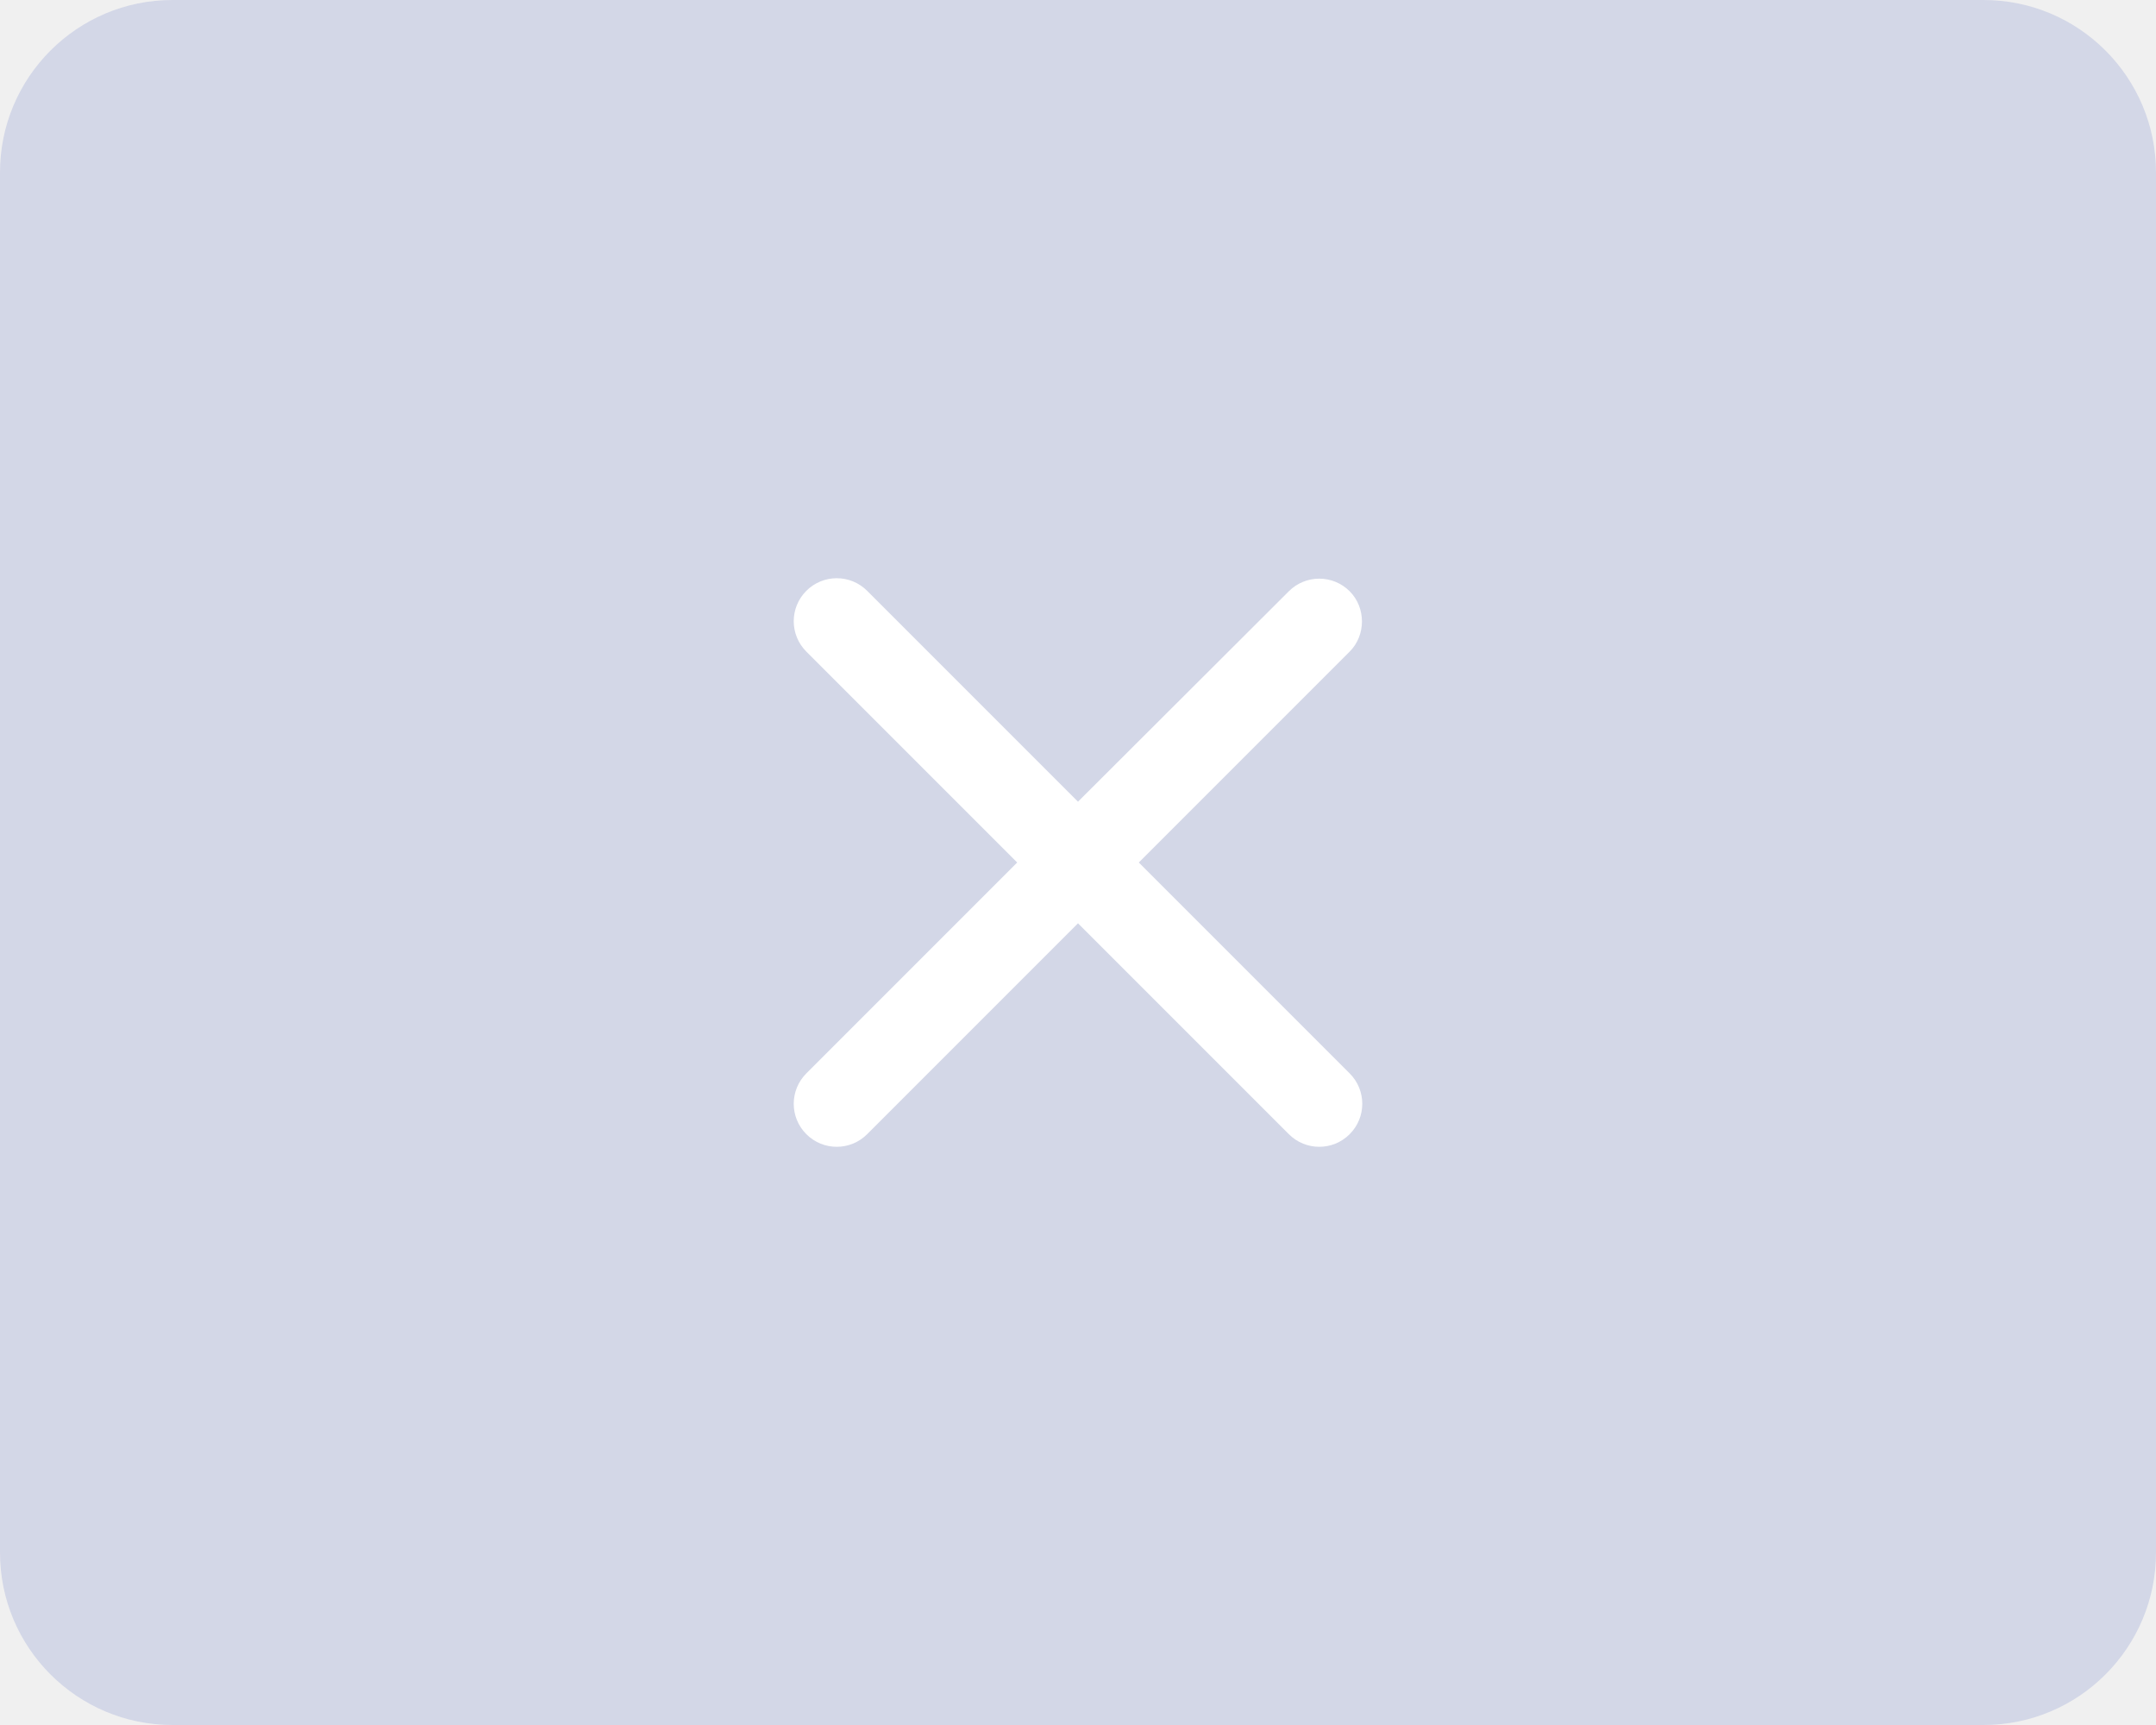
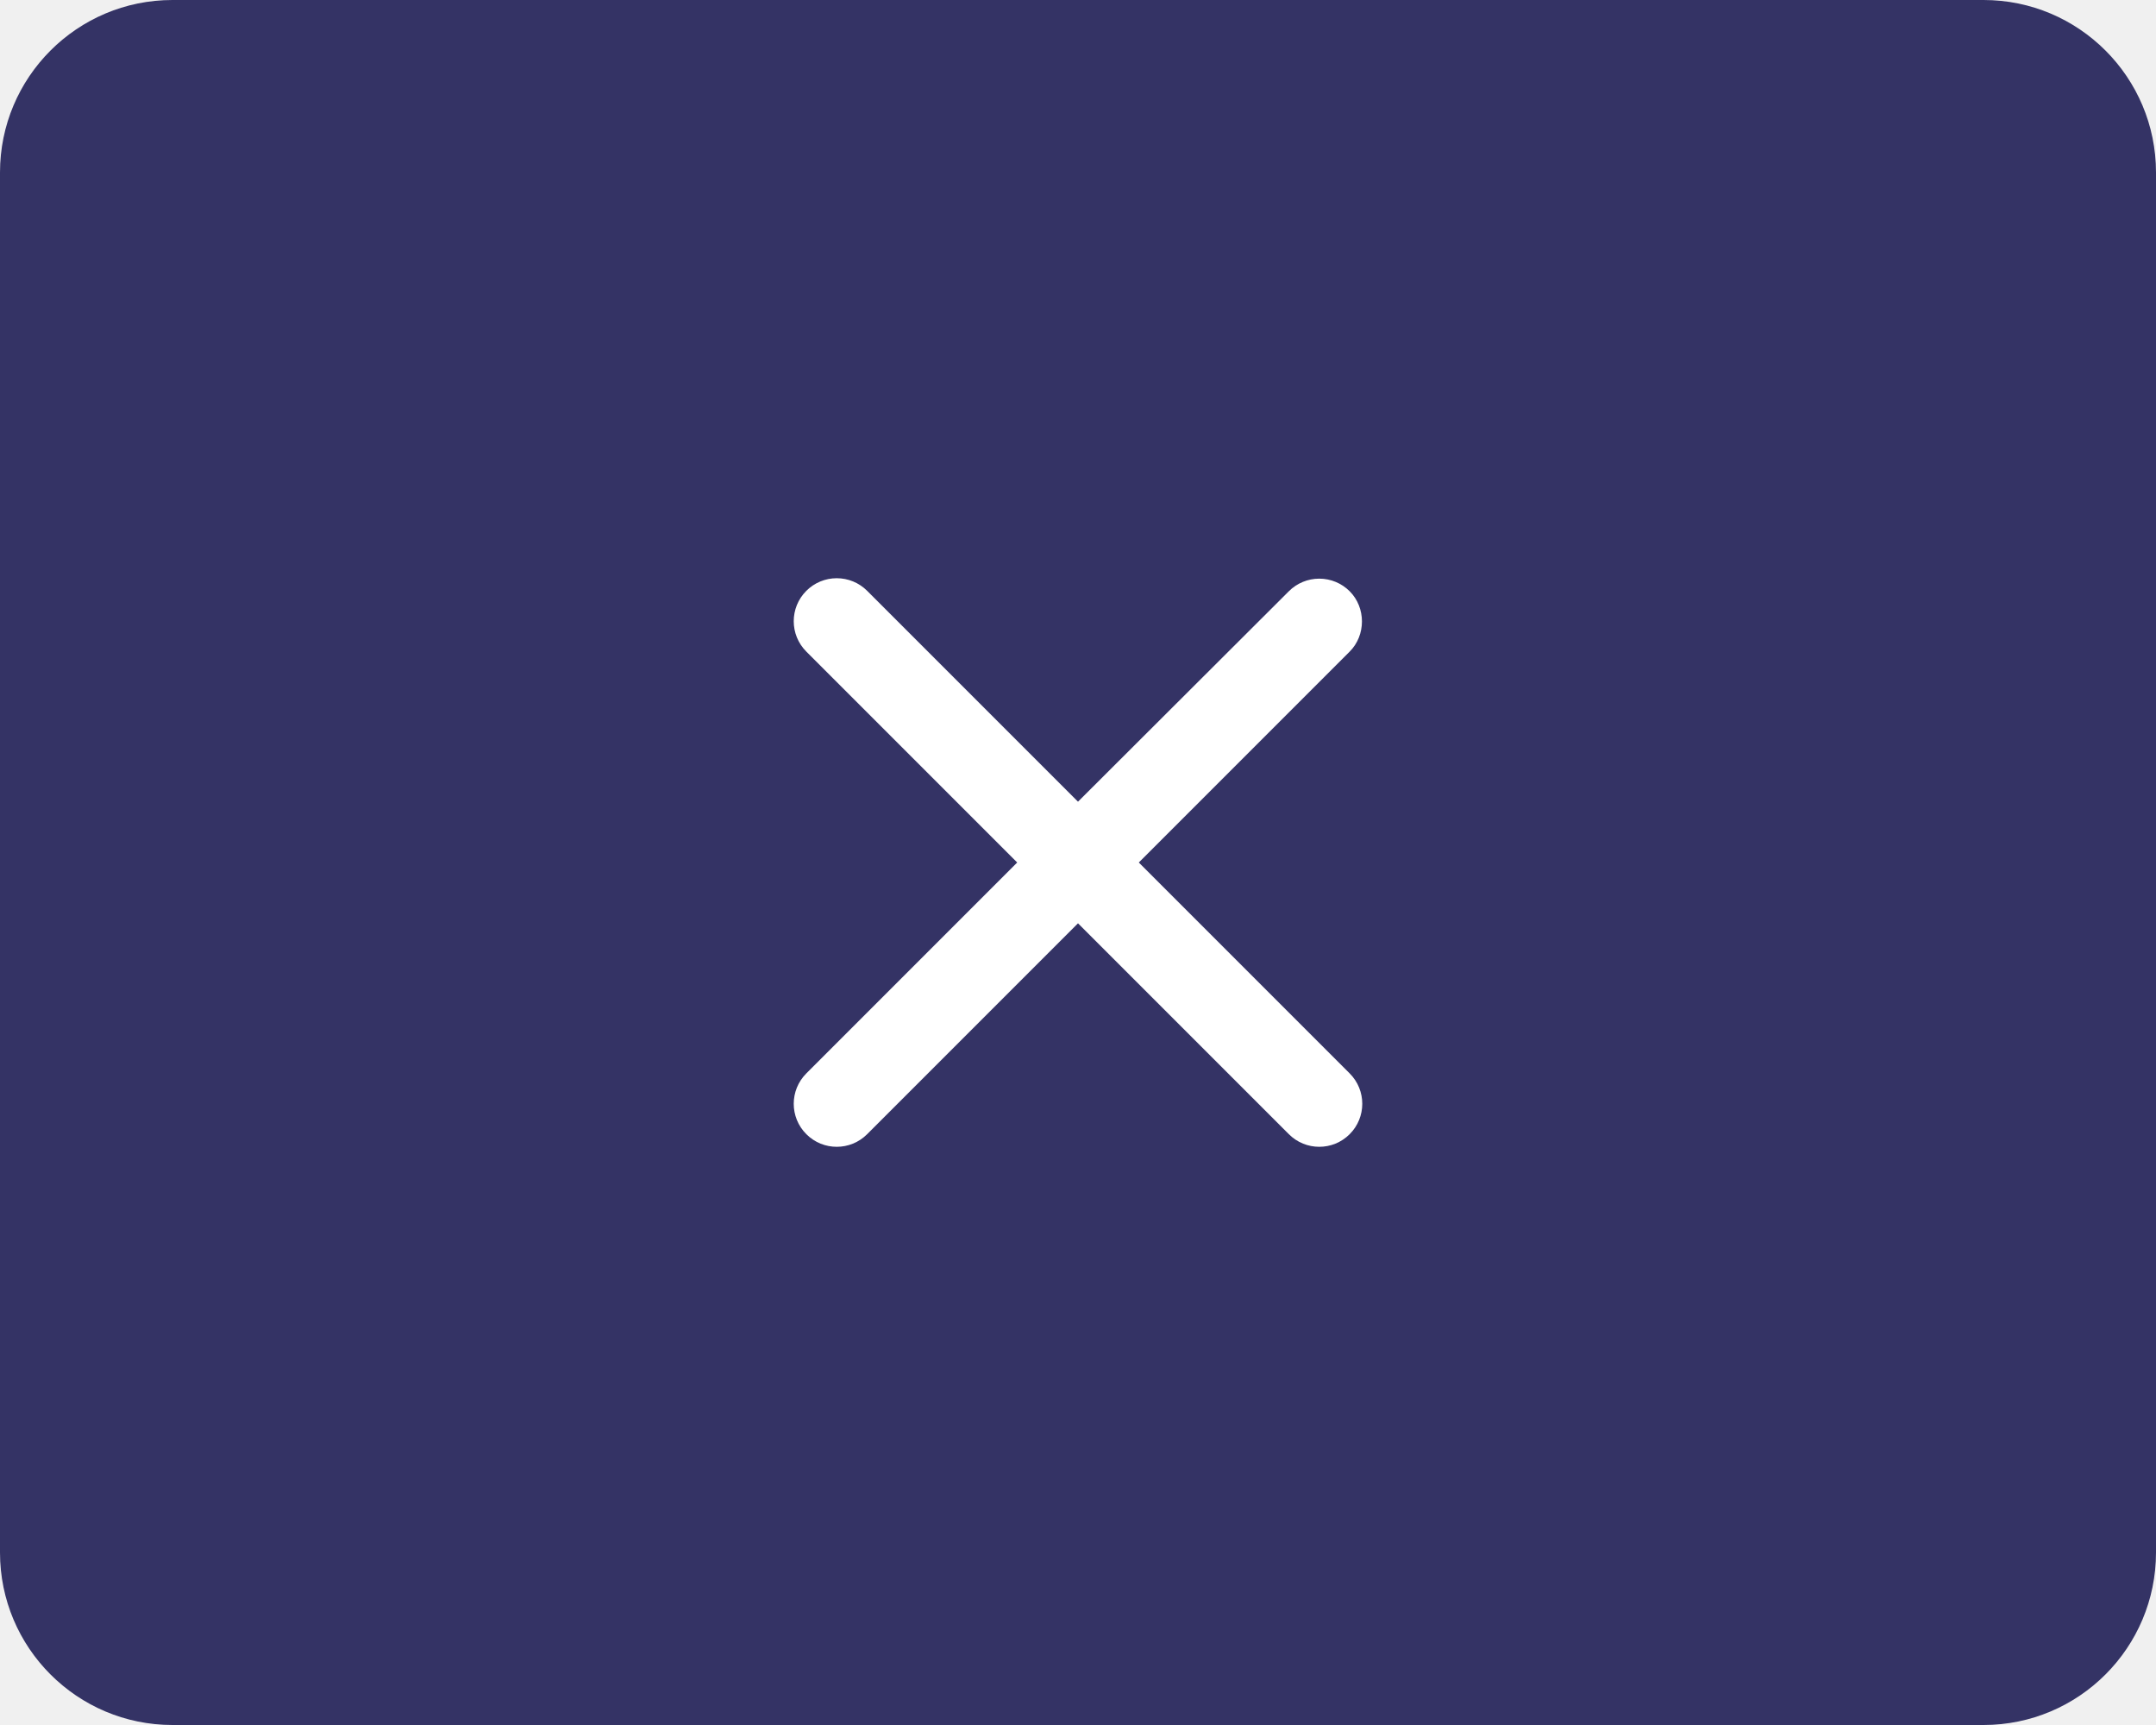
<svg xmlns="http://www.w3.org/2000/svg" xmlns:xlink="http://www.w3.org/1999/xlink" width="50px" height="40px" viewBox="0 0 50 40" version="1.1">
  <defs>
    <path d="M18.3,5.71 C18.113,5.523 17.86,5.418 17.595,5.418 C17.33,5.418 17.077,5.523 16.89,5.71 L12,10.59 L7.11,5.7 C6.923,5.513 6.67,5.408 6.405,5.408 C6.14,5.408 5.887,5.513 5.7,5.7 C5.31,6.09 5.31,6.72 5.7,7.11 L10.59,12 L5.7,16.89 C5.31,17.28 5.31,17.91 5.7,18.3 C6.09,18.69 6.72,18.69 7.11,18.3 L12,13.41 L16.89,18.3 C17.28,18.69 17.91,18.69 18.3,18.3 C18.69,17.91 18.69,17.28 18.3,16.89 L13.41,12 L18.3,7.11 C18.68,6.73 18.68,6.09 18.3,5.71 Z" id="path-1" />
  </defs>
-   <g id="StyleGuide---Erneste" stroke="none" stroke-width="1" fill="none" fill-rule="evenodd">
+   <g id="StyleGuide---Erneste" stroke="none" stroke-width="1" fill="" fill-rule="evenodd">
    <g id="StyleGuide---Erneste-3" transform="translate(-160, -793)">
      <g id="Group" transform="translate(160, 793)">
-         <rect id="Rectangle" fill="#D3D7E7" x="0" y="0" width="50" height="40" rx="4" />
+         <rect id="Rectangle" fill="#343365" x="0" y="0" width="50" height="40" rx="4" />
        <g id="icon/navigation/close_24px" transform="translate(13, 8)">
          <mask id="mask-2" fill="white">
            <use xlink:href="#path-1" />
          </mask>
          <g fill-rule="nonzero" />
          <g id="✱-/-Color-/-Icons-/-Selected-/-On-Primary-/-Active-" mask="url(#mask-2)" fill="#FFFFFF" fill-rule="evenodd">
            <rect id="Rectangle-3" x="0" y="0" width="24" height="24" />
          </g>
        </g>
      </g>
    </g>
  </g>
</svg>
